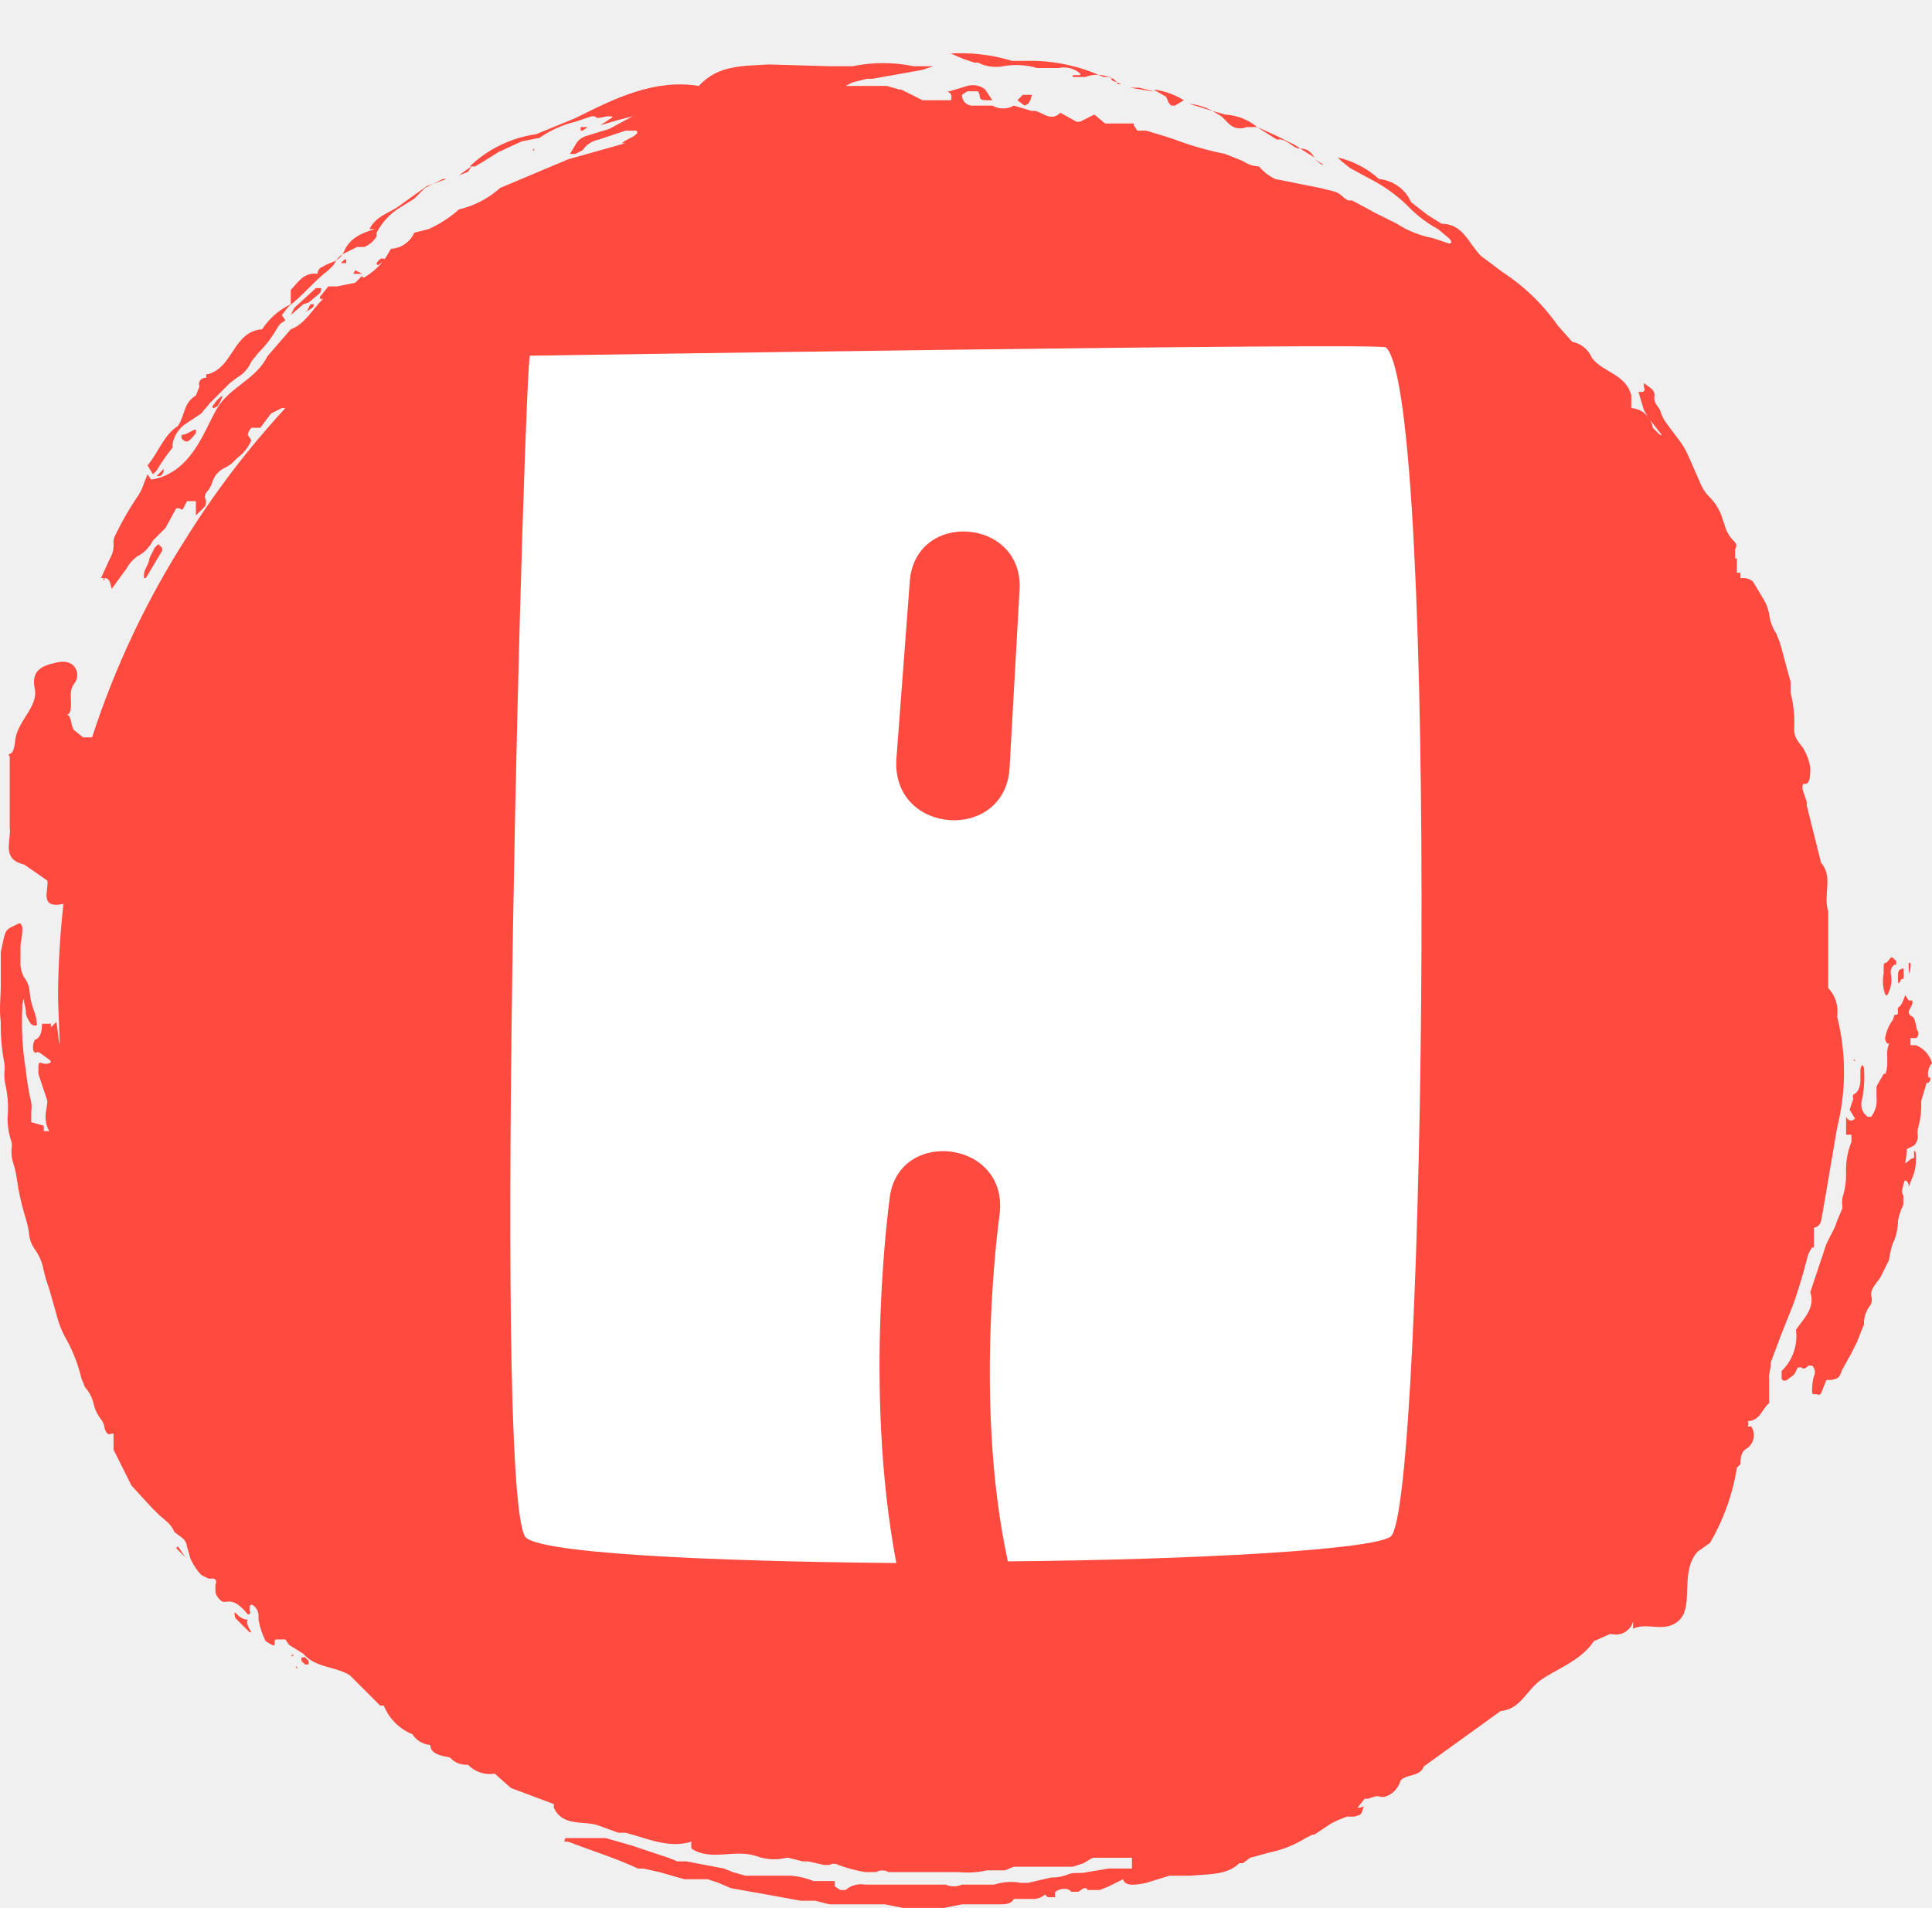
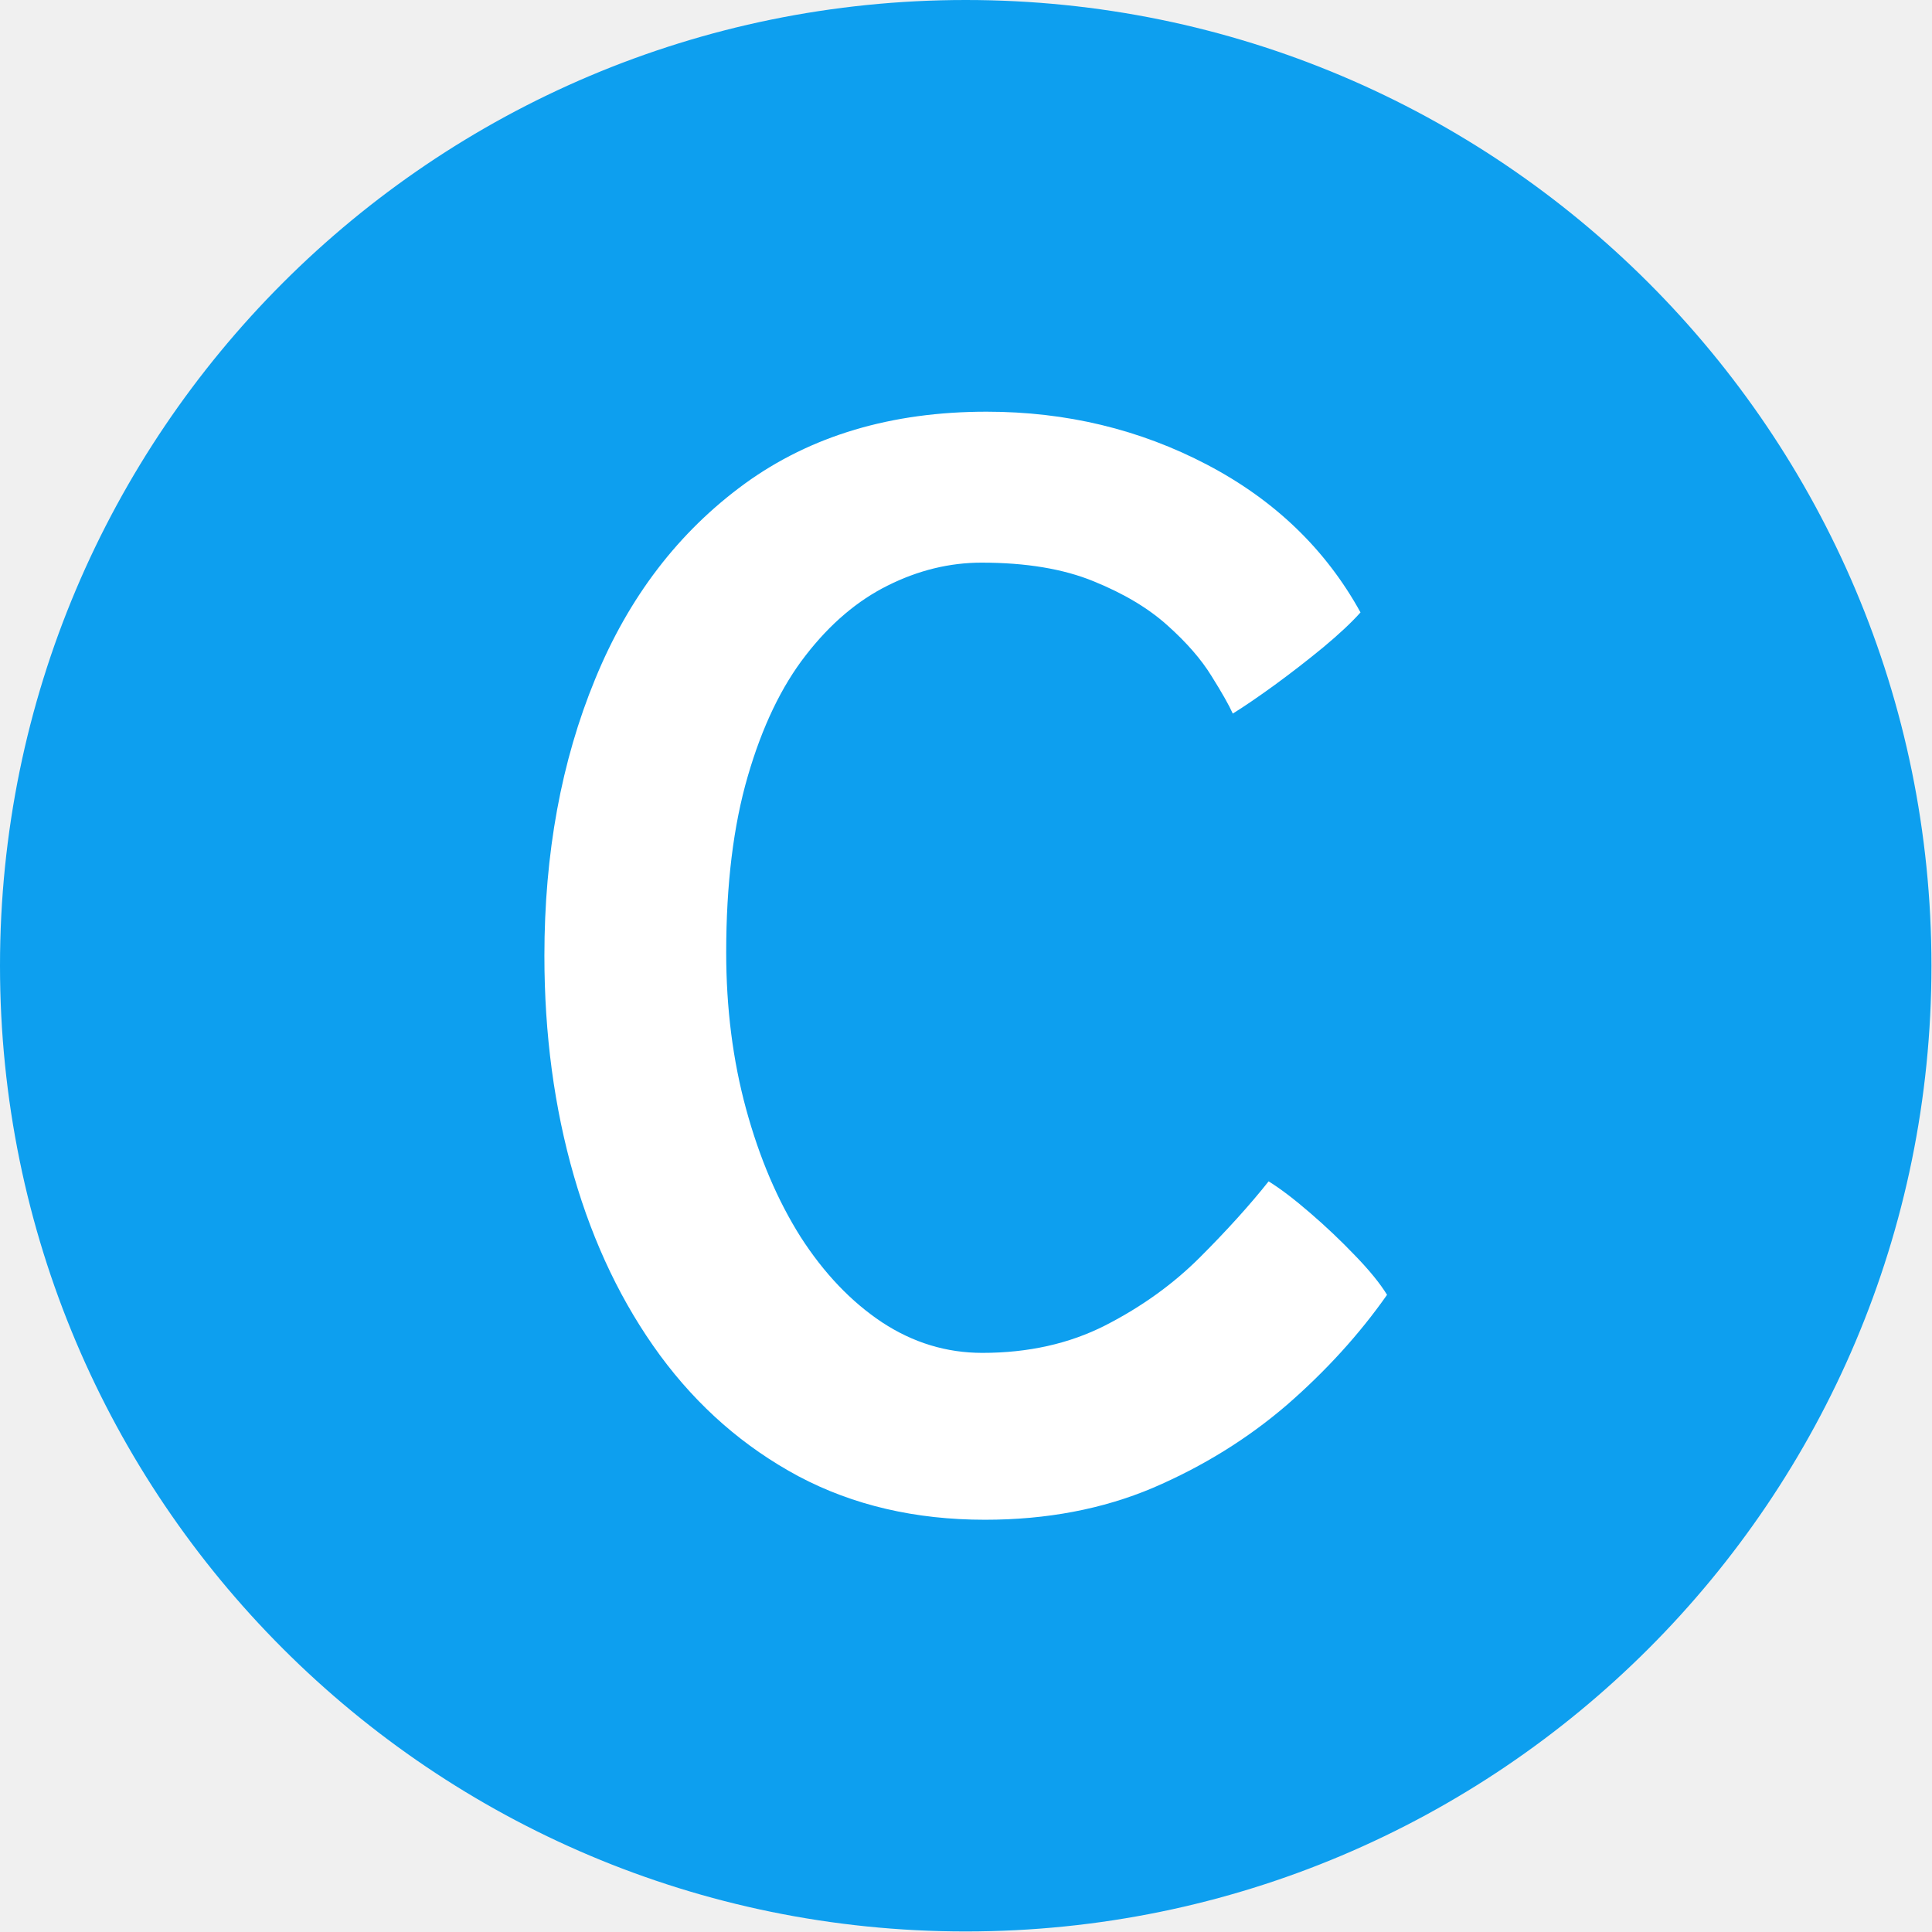
- <svg xmlns="http://www.w3.org/2000/svg" width="308.761" height="304.916" viewBox="0 0 106.008 104.687" class="css-1j8o68f" version="1.1" id="svg23">
-   <defs id="SvgjsDefs2684" />
-   <g id="SvgjsG2685" featurekey="rootContainer" transform="matrix(0.9820593,0,0,0.9820593,-0.05456052,0)" fill="#ff4a3f">
-     <g id="g17">
-       <path d="M19.8 15.3h.5l-.4-.2zm.5.1zm.8-.7c0 .1 0 .1.1.1l.4-.3c-.2-.1-.3-.1-.5.2zm.4-.2zm-4.1 2.3zm-.2.6l.3-.2c.1-.1.1-.2.1-.2h-.2l-.2.4c-.1-.1-.1 0 0 0zm2.2-2.9h-.1l-.2.2h.3zm-2.1 2.4l.6-.5c.1-.1.1-.2.1-.3h-.3l-1.2 1.1-.2.4.7-.6zm-1.1.8z" id="path3" />
-       <path d="M9.7 25v-.2a1.7 1.7 0 0 1 .7-1.1l.9-.6.5-.6.7-.7.4-.4.4-.3a1.9 1.9 0 0 0 .8-.9l.4-.5a5.9 5.9 0 0 0 1-1.3l.2-.3.3-.2-.2-.3.4-.5c.8-.6 1.4-1.4 2.2-2l.3-.3a1.4 1.4 0 0 1 .5-.6l.8-.4h.4a1.4 1.4 0 0 0 .7-.6V13a3.5 3.5 0 0 1 1.3-1.4l.8-.5.2-.2.4-.4 1-.5h.2l-1.1.4-1.4 1c-.6.5-1.4.6-1.8 1.4h.3c-.7.2-1.4.5-1.7 1.2s-.8.6-1.2.9a.4.4 0 0 0-.3.4c-.8-.1-1.1.5-1.5.9v.8a3.9 3.9 0 0 0-1.6 1.4c-1.6.1-1.6 2.1-3 2.5h-.1a.2.2 0 0 0 0 .2c-.3 0-.5.2-.4.5l-.2.5c-.7.4-.6 1.1-1 1.7-.8.5-1.1 1.5-1.7 2.2l.3.5.2-.2a11.6 11.6 0 0 1 .9-1.3zM53.9 3.3l.6.2h.2a2.2 2.2 0 0 0 1.4.2 4.1 4.1 0 0 1 1.9.1h1.2a1.4 1.4 0 0 1 1.2.3.1.1 0 0 1 0 .1H60a.1.1 0 0 0 0 .1h.7a1.8 1.8 0 0 1 1.3 0c.2 0 .1.1.2.2l.5.2h-.2c-.2-.4-.5-.4-.8-.4a9.7 9.7 0 0 0-4.3-.9h-.8A9.8 9.8 0 0 0 53 3h.2zm7.3 3.1zM50.3 4.7zm10.9 1.7h.2-.2zM19 14.7zm32.1-10zm17.6 2.2a.9.9 0 0 0 1 .2h.6a3.1 3.1 0 0 0-1.8-.7l-.7-.2.5.3zm-3.4-1.3c0 .1.1.2.2.3h.2l.5-.3a4.2 4.2 0 0 0-1.7-.6l.7.4zm7.4 2.7l.8.5c-.2-.3-.4-.5-.8-.5z" id="path5" />
-       <path d="M99 76.1l.6-1.6.6-1.5c.2-.5.6-1.8.8-2.6a1.7 1.7 0 0 1 .3-.7h.1v-1.1c.5-.1.4-.6.5-.9l.8-4.7a12.7 12.7 0 0 0 0-6.2 1.9 1.9 0 0 0-.5-1.6v-4.3c-.3-.9.3-1.9-.4-2.7L101 45a.4.4 0 0 0 0-.2l-.2-.6a.5.5 0 0 1 0-.4h.1c.3 0 .3-.5.3-.9a3 3 0 0 0-.4-1.1l-.3-.4a1.1 1.1 0 0 1-.2-.7 6.7 6.7 0 0 0-.2-2v-.6c-.2-.7-.4-1.5-.6-2.2l-.2-.5a2.5 2.5 0 0 1-.4-1.1 2.5 2.5 0 0 0-.3-.8l-.6-1a.8.8 0 0 0-.6-.2h-.1V32h-.2v-.8H97V31a.4.4 0 0 0 0-.1v-.2c.1-.2.1-.3-.1-.5a1.8 1.8 0 0 1-.4-.6l-.2-.6a2.9 2.9 0 0 0-.7-1.2 2.2 2.2 0 0 1-.5-.7l-.7-1.6a4.3 4.3 0 0 0-.6-1l-.6-.8a2.4 2.4 0 0 1-.4-.8l-.2-.3a.6.6 0 0 1-.1-.5.5.5 0 0 0-.2-.4l-.4-.3v.2c.1.2 0 .3-.1.3h-.2l.3 1 .3.5.7.9h-.1l-.2-.2-.2-.2a1.3 1.3 0 0 0-1.2-1.1v-.7c-.3-1.2-1.6-1.3-2.2-2.1a1.5 1.5 0 0 0-1.1-.9l-.8-.9a11.3 11.3 0 0 0-3.1-3l-.8-.6-.4-.3c-.7-.7-1-1.8-2.2-1.8l-.8-.5-.9-.7a2.2 2.2 0 0 0-1.8-1.3 5.1 5.1 0 0 0-2.3-1.2l.2.2.5.4 1.3.7a8.5 8.5 0 0 1 2.1 1.6 6.8 6.8 0 0 0 1.5 1.1l.6.5c.1.1.2.2.1.3H81l-.9-.3a5.6 5.6 0 0 1-2-.8l-1.2-.6-1.3-.7h-.2c-.3-.1-.4-.4-.8-.5l-.8-.2-2.5-.5a2.6 2.6 0 0 1-.9-.7 1.7 1.7 0 0 1-.9-.3l-1-.4a18.1 18.1 0 0 1-2.8-.8l-.6-.2-1-.3h-.5l-.2-.3v-.1h-1.6l-.6-.5-.4.2-.4.2h-.2l-.9-.5c-.6.6-1.1-.2-1.6-.1l-1-.3a1.2 1.2 0 0 1-1.2 0h-1.2a.6.6 0 0 1-.5-.6l.3-.2h.6a.7.7 0 0 1 .1.3c0 .2.2.2.5.2h.2l-.4-.6a1.1 1.1 0 0 0-1-.2l-1 .3H53c.3.2.2.3.2.5h-1.6l-.4-.2-.8-.4h-.1l-.7-.2h-2.3l.4-.2.8-.2h.3l1.7-.3 1.1-.2.6-.2h-1.1a8.4 8.4 0 0 0-3.4 0h-1.3L43 3.6c-1.4.1-2.8 0-3.9 1.2-2.5-.4-4.7.7-6.9 1.8l-2.2.9a6.7 6.7 0 0 0-3.7 1.8h.3l.5-.3.8-.5 1.3-.6 1-.2a6 6 0 0 1 2-.9l.9-.3h.2c.1.2.5 0 .7 0h.2c.1 0 .1.1 0 .1l-.6.4 1-.3.8-.2-1.3.7-1.3.4a1 1 0 0 0-.6.5l-.3.5h.3l.4-.2a1.4 1.4 0 0 1 .9-.6l1.5-.5h.5a.1.1 0 0 1 .1.2c-.2.2-.6.3-.8.5h.2l-3.2.9-3.8 1.6a5.2 5.2 0 0 1-2.3 1.2 6.6 6.6 0 0 1-1.7 1.1l-.8.2a1.5 1.5 0 0 1-1.3.9l-.3.5a3.7 3.7 0 0 1-1.2 1.1h-.1v-.1l-.2.2-.2.2-1 .2h-.5l-.4.5c-.1.1-.1.2 0 .2h.1c-.6.6-1 1.4-1.8 1.7L15 19.9c-.6 1.2-1.8 1.6-2.6 2.6s-1.4 3.9-3.9 4.3l-.2-.3-.2.5a2.7 2.7 0 0 1-.4.8 16.9 16.9 0 0 0-1.2 2.1.8.8 0 0 0-.1.5 1.4 1.4 0 0 1-.2.8l-.5 1.1h.2c.3 0 .3.3.4.6l.8-1.1a2.2 2.2 0 0 1 .6-.7 2 2 0 0 0 .9-.9l.3-.3.4-.4.6-1.1h.2c.1.1.1.1.2 0l.2-.4h.5v.8l.5-.5a.5.5 0 0 0 0-.5.4.4 0 0 1 .1-.3 1.5 1.5 0 0 0 .3-.5 1.3 1.3 0 0 1 .8-.9l.3-.2.3-.3a2.4 2.4 0 0 0 .8-1l-.2-.3c0-.1.1-.3.2-.4h.5l.6-.8.6-.3h.2a48.8 48.8 0 0 0-5.5 7.2h-.1.1a48.4 48.4 0 0 0-5.3 11.2h-.5l-.5-.4c-.2-.2-.1-.7-.4-.9h.1c.3-.5-.1-1.2.3-1.7s.1-1.4-.9-1.2-1.5.5-1.3 1.5-1 1.8-1.1 2.9-.5.5-.3.9v3.9c.1.8-.5 1.8.8 2.1l1.3.9c.1.5-.5 1.6.9 1.3a49.2 49.2 0 0 0-.3 5c0 1.1.1 2.2.1 3.3v-.4c-.1-.4-.1-.8-.2-1.3l-.3.3v-.2h-.5c0 .5-.1.8-.4.9a.9.9 0 0 0-.1.5c0 .1.1.3.2.2s.4.2.7.4-.2.3-.4.2-.2.1-.2.3v.3l.5 1.5c0 .3-.1.6-.1.9a1.7 1.7 0 0 0 .2.8h-.3v-.3l-.7-.2v-.6a1.5 1.5 0 0 0 0-.5 14.6 14.6 0 0 1-.3-1.8 16.6 16.6 0 0 1-.2-3.5.9.9 0 0 1 .1-.5v.2a2.9 2.9 0 0 1 .1.5.8.8 0 0 0 .1.4c.1.2.2.4.4.4s.1-.1.1-.2a2.1 2.1 0 0 0-.1-.5 4.2 4.2 0 0 1-.3-1.3 1.5 1.5 0 0 0-.3-.7 1.6 1.6 0 0 1-.2-.9v-.8c0-.3.1-.6.1-.9a.5.5 0 0 0-.1-.4h-.1c-.8.4-.7.2-1 1.6V55c0 .7-.1 1.4 0 2.1a10.8 10.8 0 0 0 .2 2.3 1.8 1.8 0 0 1 0 .5 3.1 3.1 0 0 0 .1.9 5.9 5.9 0 0 1 .1 1.3 3.9 3.9 0 0 0 .2 1.7 1.2 1.2 0 0 1 0 .4 2.1 2.1 0 0 0 .1.8 4.9 4.9 0 0 1 .2.9 14 14 0 0 0 .5 2.2 5 5 0 0 1 .2 1 1.7 1.7 0 0 0 .3.7 2.9 2.9 0 0 1 .5 1.2 8.5 8.5 0 0 0 .3 1l.4 1.4a5.4 5.4 0 0 0 .6 1.5 8.5 8.5 0 0 1 .8 2.1l.2.5a2.1 2.1 0 0 1 .5 1 2.1 2.1 0 0 0 .4.8 1 1 0 0 1 .2.5c.1.3.2.4.4.3h.1v.9l.5 1 .5 1 1.1 1.2.4.4c.3.3.7.5.9 1l.4.3a.7.7 0 0 1 .3.5l.2.7a3.3 3.3 0 0 0 .6.9l.4.2h.3a.2.2 0 0 1 .1.3 2.5 2.5 0 0 0 0 .5.9.9 0 0 0 .4.5h.2c.4-.1.8.2 1.2.7h.1c0-.1.1-.1 0-.2v-.2c0-.1.1-.2.2-.1a.7.7 0 0 1 .3.6v.2a4.3 4.3 0 0 0 .4 1.2c.5.3.5.3.5.1s0-.2.2-.2h.4l.2.3.8.5c.7.8 1.8.7 2.6 1.2l1.7 1.7h.2a2.9 2.9 0 0 0 1.6 1.6 1.3 1.3 0 0 0 1 .6c0 .5.6.6 1.1.7a1.2 1.2 0 0 0 .8.4h.2a1.7 1.7 0 0 0 1.5.5l.9.8 2.4.9v.2c.5 1.1 1.7.7 2.5 1l1.1.4h.4c1.2.3 2.4.9 3.7.5a.7.7 0 0 0 0 .4c1.1.7 2.4 0 3.6.4a2.9 2.9 0 0 0 1.7.1h.1l.8.2h.3l.9.2h.3a.5.5 0 0 1 .5 0 7.9 7.9 0 0 0 1.5.4h.6a.7.7 0 0 1 .7 0h3.9a5 5 0 0 0 1.6-.1h1l.5-.2H60l.6-.2.5-.3h2.2v.6H62l-1.2.2c-.4.1-.7 0-1 .1a2.4 2.4 0 0 1-1 .2l-1.3.3h-.4a3.1 3.1 0 0 0-1.5.1h-1.8a1.1 1.1 0 0 1-.9 0h-4.5a1.3 1.3 0 0 0-1.1.3H47l-.3-.2v-.3h-1.2a4.1 4.1 0 0 0-1.3-.3h-2.5l-.7-.2-.5-.2-2.1-.4h-.5l-.5-.2-2.1-.7-1.4-.4h-2.2c-.1 0-.1.1-.1.2h.2c1.3.5 2.6.9 3.9 1.5h.3l.9.2 1.4.4h1.3l.6.2.7.3 1.7.3 1.1.2 1.1.2h.8l.8.2h3.1l1 .2h2.3l1-.2H56c.4 0 .6-.1.7-.3h1a1 1 0 0 0 .8-.3c-.1.1 0 .1.1.2h.4v-.2c0-.1 0-.1.2-.2s.6-.1.7.1h.4l.3-.2c.2 0 .2 0 .2.1h.7l.5-.2.8-.4c.1.3.4.4 1.3.2l1.3-.4h1.2c.9-.1 2 0 2.7-.7h.2l.4-.3 1.1-.3a6.1 6.1 0 0 0 2-.8l.4-.2h.1l.9-.6.4-.2.5-.2h.4c.4-.1.4-.1.5-.4s0-.1-.2-.1h-.1l.4-.5h.2c.3-.1.5-.2.7-.1h.2a1.3 1.3 0 0 0 .9-.9c.3-.4 1.1-.2 1.3-.8l4.3-3.1c1.1-.1 1.4-1.1 2.2-1.7s2.3-1.1 3-2.2l.9-.4h.1a1 1 0 0 0 1.2-.7v.4c.8-.4 1.8.3 2.6-.5s0-2.7 1-3.8l.7-.5a12.1 12.1 0 0 0 1.5-4.2l.2-.2c0-.3 0-.7.4-.9a.9.9 0 0 0 .2-1.2h-.2a.3.3 0 0 0 0-.3c.7 0 .8-.7 1.2-1V77a.5.5 0 0 1 0-.2 3.8 3.8 0 0 0 .1-.7zM5.9 32.2z" id="path7" />
-       <path d="M26.4 9.3l-.3.2-.4.3.5-.2zm6.1-2h.1l.3-.2h-.4zm-2.6 1l-.1.1h.1v-.1zm-1.5 1.4zm1.3-.2zm-6.3 3.1zM9.2 26.2l-.4.4H9a.4.4 0 0 0 .2-.4zm3-3.5a2.1 2.1 0 0 0 .3-.6 1.5 1.5 0 0 0-.5.5c-.1.1-.1.2 0 .2zM11 24.2V24c-.2 0-.5.3-.8.3v.2c.3.3.4.2.8-.3zm3 66.2zM73.9 9.2h.1l-.5-.3zm-2.5-1.4c.5-.1.8.4 1.2.5h.1l-.3-.2-1-.5-1.1-.5.3.2zM52.8 3.1zm11.7 2h-.1l-1.2-.2h.5zm2 .7l1.3.4a3.3 3.3 0 0 0-1.3-.4zm-9 0a1 1 0 0 0 .2-.5h-.5l-.3.3.4.3zm9 1.6zM49.9 4.2zm2.9.7zM48.5 4zm13.8 2.1a.5.5 0 0 0 0 .1zm44.8 52.3h-.3V58h.3c.1 0 .2-.3.1-.4s-.1-.7-.3-.8a.3.3 0 0 1-.2-.3l.2-.4a.4.4 0 0 0 0-.2h-.2l-.2-.3c-.1.3-.2.6-.4.7a.5.5 0 0 0 0 .2c0 .1 0 .2-.1.2h-.1a1.1 1.1 0 0 1-.1.3 2.3 2.3 0 0 0-.4.9.4.4 0 0 0 .1.4h.1a1.7 1.7 0 0 0-.1.8v.4a1.8 1.8 0 0 1-.1.5h-.1l-.4.7v.6a1.5 1.5 0 0 1-.3 1.1h-.2l-.2-.2a.9.9 0 0 1-.1-.8 6.5 6.5 0 0 0 .1-1.7c0-.1-.1-.2-.1-.2a.5.5 0 0 0-.1.3v.6c0 .2-.1.6-.3.7s-.1.2-.1.3l-.2.6.3.5c-.2.2-.4.1-.5-.1v1h.3v.4a4.2 4.2 0 0 0-.3 1.4 3.3 3.3 0 0 0 0 .4 4 4 0 0 1-.2 1.3 2 2 0 0 0 0 .6l-.3.7a3.2 3.2 0 0 1-.3.7l-.3.6-.9 2.7c.3.9-.4 1.5-.8 2.1a2.7 2.7 0 0 1-.8 2.3v.4c0 .1.1.2.3.1l.4-.3.2-.4h.2c.1.1.2.1.4-.1h.2a.5.5 0 0 1 .1.6 2.9 2.9 0 0 0-.1.8c0 .1 0 .2.1.2h.2c.1.1.2 0 .3-.3l.2-.5h.3c.4-.1.4-.1.6-.6l.5-.9.3-.6.4-1a1.6 1.6 0 0 1 .3-1 .6.6 0 0 0 .1-.6c0-.2 0-.3.2-.6l.3-.4.5-1a4.7 4.7 0 0 1 .2-.9 3 3 0 0 0 .3-1.3 3.8 3.8 0 0 1 .3-.9v-.5c-.1-.2-.1-.2 0-.6s.1-.2.2-.2a.4.4 0 0 1 .1.3l.2-.5a2.3 2.3 0 0 0 .2-.9v-.3c0-.1 0-.3-.1-.3v.4c-.2 0-.3.2-.5.3a6.4 6.4 0 0 0 .1-.8l.4-.2a.7.7 0 0 0 .2-.6 1.4 1.4 0 0 1 0-.3 4.8 4.8 0 0 0 .2-1.4v-.2l.3-1h.1a.3.3 0 0 0 .1-.3h-.1a.9.9 0 0 1 .2-.8 1.5 1.5 0 0 0-.9-1zm-1.2 7.8zm-.2-9.9zm0 0zM9.1 30.8a.3.3 0 0 0 0-.2l-.2-.2-.2.2-.3.6c0 .3-.3.6-.3.9v.2h.1zm96.3 24.8h.1a1.7 1.7 0 0 0 .2-1.2.5.5 0 0 1 .2-.5h.1v-.2l-.2-.2h-.1c-.1.1-.2.3-.3.3s-.1.1-.1.3v.3a2.2 2.2 0 0 0 .1 1.2zM13.2 90.1c-.1 0 0 .2 0 .3l.8.8h.1c-.2-.3-.3-.6-.2-.7a.9.9 0 0 1-.5-.2zm.8.3zm92.3-35.7h.1a2 2 0 0 0 0-.6c-.3.1-.3.1-.3.6s.1.1.2 0z" id="path9" />
-       <path d="M106.7 62a.6.6 0 0 0 .1-.5c0-.1-.1-.2-.1-.1h-.2v.2c0 .4.1.5.2.4zm.1-8.2h-.1v.6a1 1 0 0 0 .1-.6zM17.1 92.6h-.2v.2l.2.2h.2v-.2zm86.6-33.3c0-.1 0-.1-.1-.1zM9.9 86.5l.5.5-.4-.6z" id="path11" />
-       <circle cx="10.5" cy="87.1" transform="rotate(-24.8 10.4 87.159)" id="circle13" />
-       <path d="M9.7 30.1h-.1v.2-.2h.1zm83.2-6.6l-.2-.3h-.1zm-14.7 77.1zM5.9 32.2zm-.1.2a.3.3 0 0 0 .1-.2v.2zm1.9-4.9zM61.5 2.4zm42.8 58.2v.1-.1zM16.4 92.5h-.1c.1.1.2 0 .1-.1zm.2.7h.1l-.1-.1v.1zm73.9-71.3zm15.2 34.4zM14.6 91.7zm92.1-37zm-.8 11.4zM34.6 0z" id="path15" />
-     </g>
-   </g>
-   <g id="SvgjsG2686" featurekey="nameFeature-0" transform="matrix(2.284354,0,0,2.284354,27.98006,-5.60952)" fill="#ffffff">
-     <path d="M9.6 16.48 l-0.32 4.24 c-0.08 1.8 2.6 1.96 2.72 0.2 l0.24 -4.28 c0.12 -1.76 -2.56 -1.96 -2.64 -0.16 z M0.48 11 l0 0 c0.04 0 20.48 -0.32 20.56 -0.2 c1.28 1.12 0.96 27.8 0.12 28.56 c-0.4 0.32 -4.64 0.56 -9.2 0.6 c-0.84 -3.84 -0.2 -8.32 -0.2 -8.32 c0.24 -1.8 -2.44 -2.12 -2.64 -0.4 c0 0.04 -0.64 4.52 0.16 8.76 c-4.56 -0.04 -8.68 -0.24 -8.92 -0.64 c-0.8 -1.44 0 -28.28 0.12 -28.36 z" id="path20" />
+ <svg xmlns="http://www.w3.org/2000/svg" version="1.1" width="2000" height="2000" viewBox="0 0 2000 2000">
+   <g transform="matrix(1,0,0,1,-0.2844311,-0.2844311)">
+     <svg viewBox="0 0 334 334" data-background-color="#ffffff" preserveAspectRatio="xMidYMid meet" height="2000" width="2000">
+       <g id="tight-bounds" transform="matrix(1,0,0,1,0.0475,0.0475)">
+         <svg viewBox="0 0 333.905 333.905" height="333.905" width="333.905">
+           <g>
+             <svg />
+           </g>
+           <g>
+             <svg viewBox="0 0 333.905 333.905" height="333.905" width="333.905">
+               <g>
+                 <path d="M0 166.952c0-92.205 74.747-166.952 166.952-166.952 92.205 0 166.952 74.747 166.953 166.952 0 92.205-74.747 166.952-166.953 166.953-92.205 0-166.952-74.747-166.952-166.953zM166.952 323.227c86.308 0 156.274-69.966 156.275-156.275 0-86.308-69.966-156.274-156.275-156.274-86.308 0-156.274 69.966-156.274 156.274 0 86.308 69.966 156.274 156.274 156.275z" data-fill-palette-color="tertiary" fill="#0d9fef" stroke="transparent" />
+                 <ellipse rx="160.274" ry="160.274" cx="166.952" cy="166.952" fill="#0d9fef" stroke="transparent" stroke-width="0" fill-opacity="1" data-fill-palette-color="tertiary" />
+               </g>
+               <g transform="matrix(1,0,0,1,94.11418,71.17305)">
+                 <svg viewBox="0 0 145.676 191.558" height="191.558" width="145.676">
+                   <g>
+                     <svg viewBox="0 0 145.676 191.558" height="191.558" width="145.676">
+                       <g>
+                         <svg viewBox="0 0 145.676 191.558" height="191.558" width="145.676">
+                           <g>
+                             <svg viewBox="0 0 145.676 191.558" height="191.558" width="145.676">
+                               <g id="textblocktransform">
+                                 <svg viewBox="0 0 145.676 191.558" height="191.558" width="145.676" id="textblock">
+                                   <g>
+                                     <svg viewBox="0 0 145.676 191.558" height="191.558" width="145.676">
+                                       <g transform="matrix(1,0,0,1,0,0)">
+                                         <svg width="145.676" viewBox="1.25 -33.15 25.4 33.4" height="191.558" data-palette-color="#ffffff">
+                                           <path d="M26.65-6.53L26.65-6.53Q25.4-4.75 23.63-3.21 21.85-1.68 19.59-0.71 17.32 0.25 14.53 0.25L14.53 0.25Q11.38 0.25 8.91-1.06 6.45-2.38 4.74-4.7 3.03-7.03 2.14-10.11 1.25-13.2 1.25-16.75L1.25-16.75Q1.25-21.38 2.78-25.09 4.3-28.8 7.29-30.98 10.28-33.15 14.58-33.15L14.58-33.15Q18.18-33.15 21.23-31.55 24.28-29.95 25.85-27.1L25.85-27.1Q25.45-26.65 24.73-26.05 24-25.45 23.26-24.91 22.53-24.38 22-24.05L22-24.05Q21.83-24.43 21.36-25.18 20.9-25.93 20.04-26.7 19.18-27.48 17.8-28.04 16.43-28.6 14.43-28.6L14.43-28.6Q12.98-28.6 11.6-27.91 10.23-27.23 9.13-25.81 8.03-24.4 7.38-22.16 6.73-19.93 6.73-16.85L6.73-16.85Q6.73-14.33 7.33-12.13 7.93-9.93 8.97-8.28 10.03-6.63 11.43-5.7 12.83-4.78 14.45-4.78L14.45-4.78Q16.53-4.78 18.16-5.61 19.8-6.45 21.01-7.66 22.23-8.88 23.08-9.95L23.08-9.95Q23.6-9.63 24.33-9 25.05-8.38 25.69-7.71 26.33-7.05 26.65-6.53Z" opacity="1" transform="matrix(1,0,0,1,0,0)" fill="#ffffff" class="wordmark-text-0" data-fill-palette-color="quaternary" id="text-0" />
+                                         </svg>
+                                       </g>
+                                     </svg>
+                                   </g>
+                                 </svg>
+                               </g>
+                             </svg>
+                           </g>
+                           <g />
+                         </svg>
+                       </g>
+                     </svg>
+                   </g>
+                 </svg>
+               </g>
+             </svg>
+           </g>
+           <defs />
+         </svg>
+         <rect width="333.905" height="333.905" fill="none" stroke="none" visibility="hidden" />
+       </g>
+     </svg>
  </g>
</svg>
